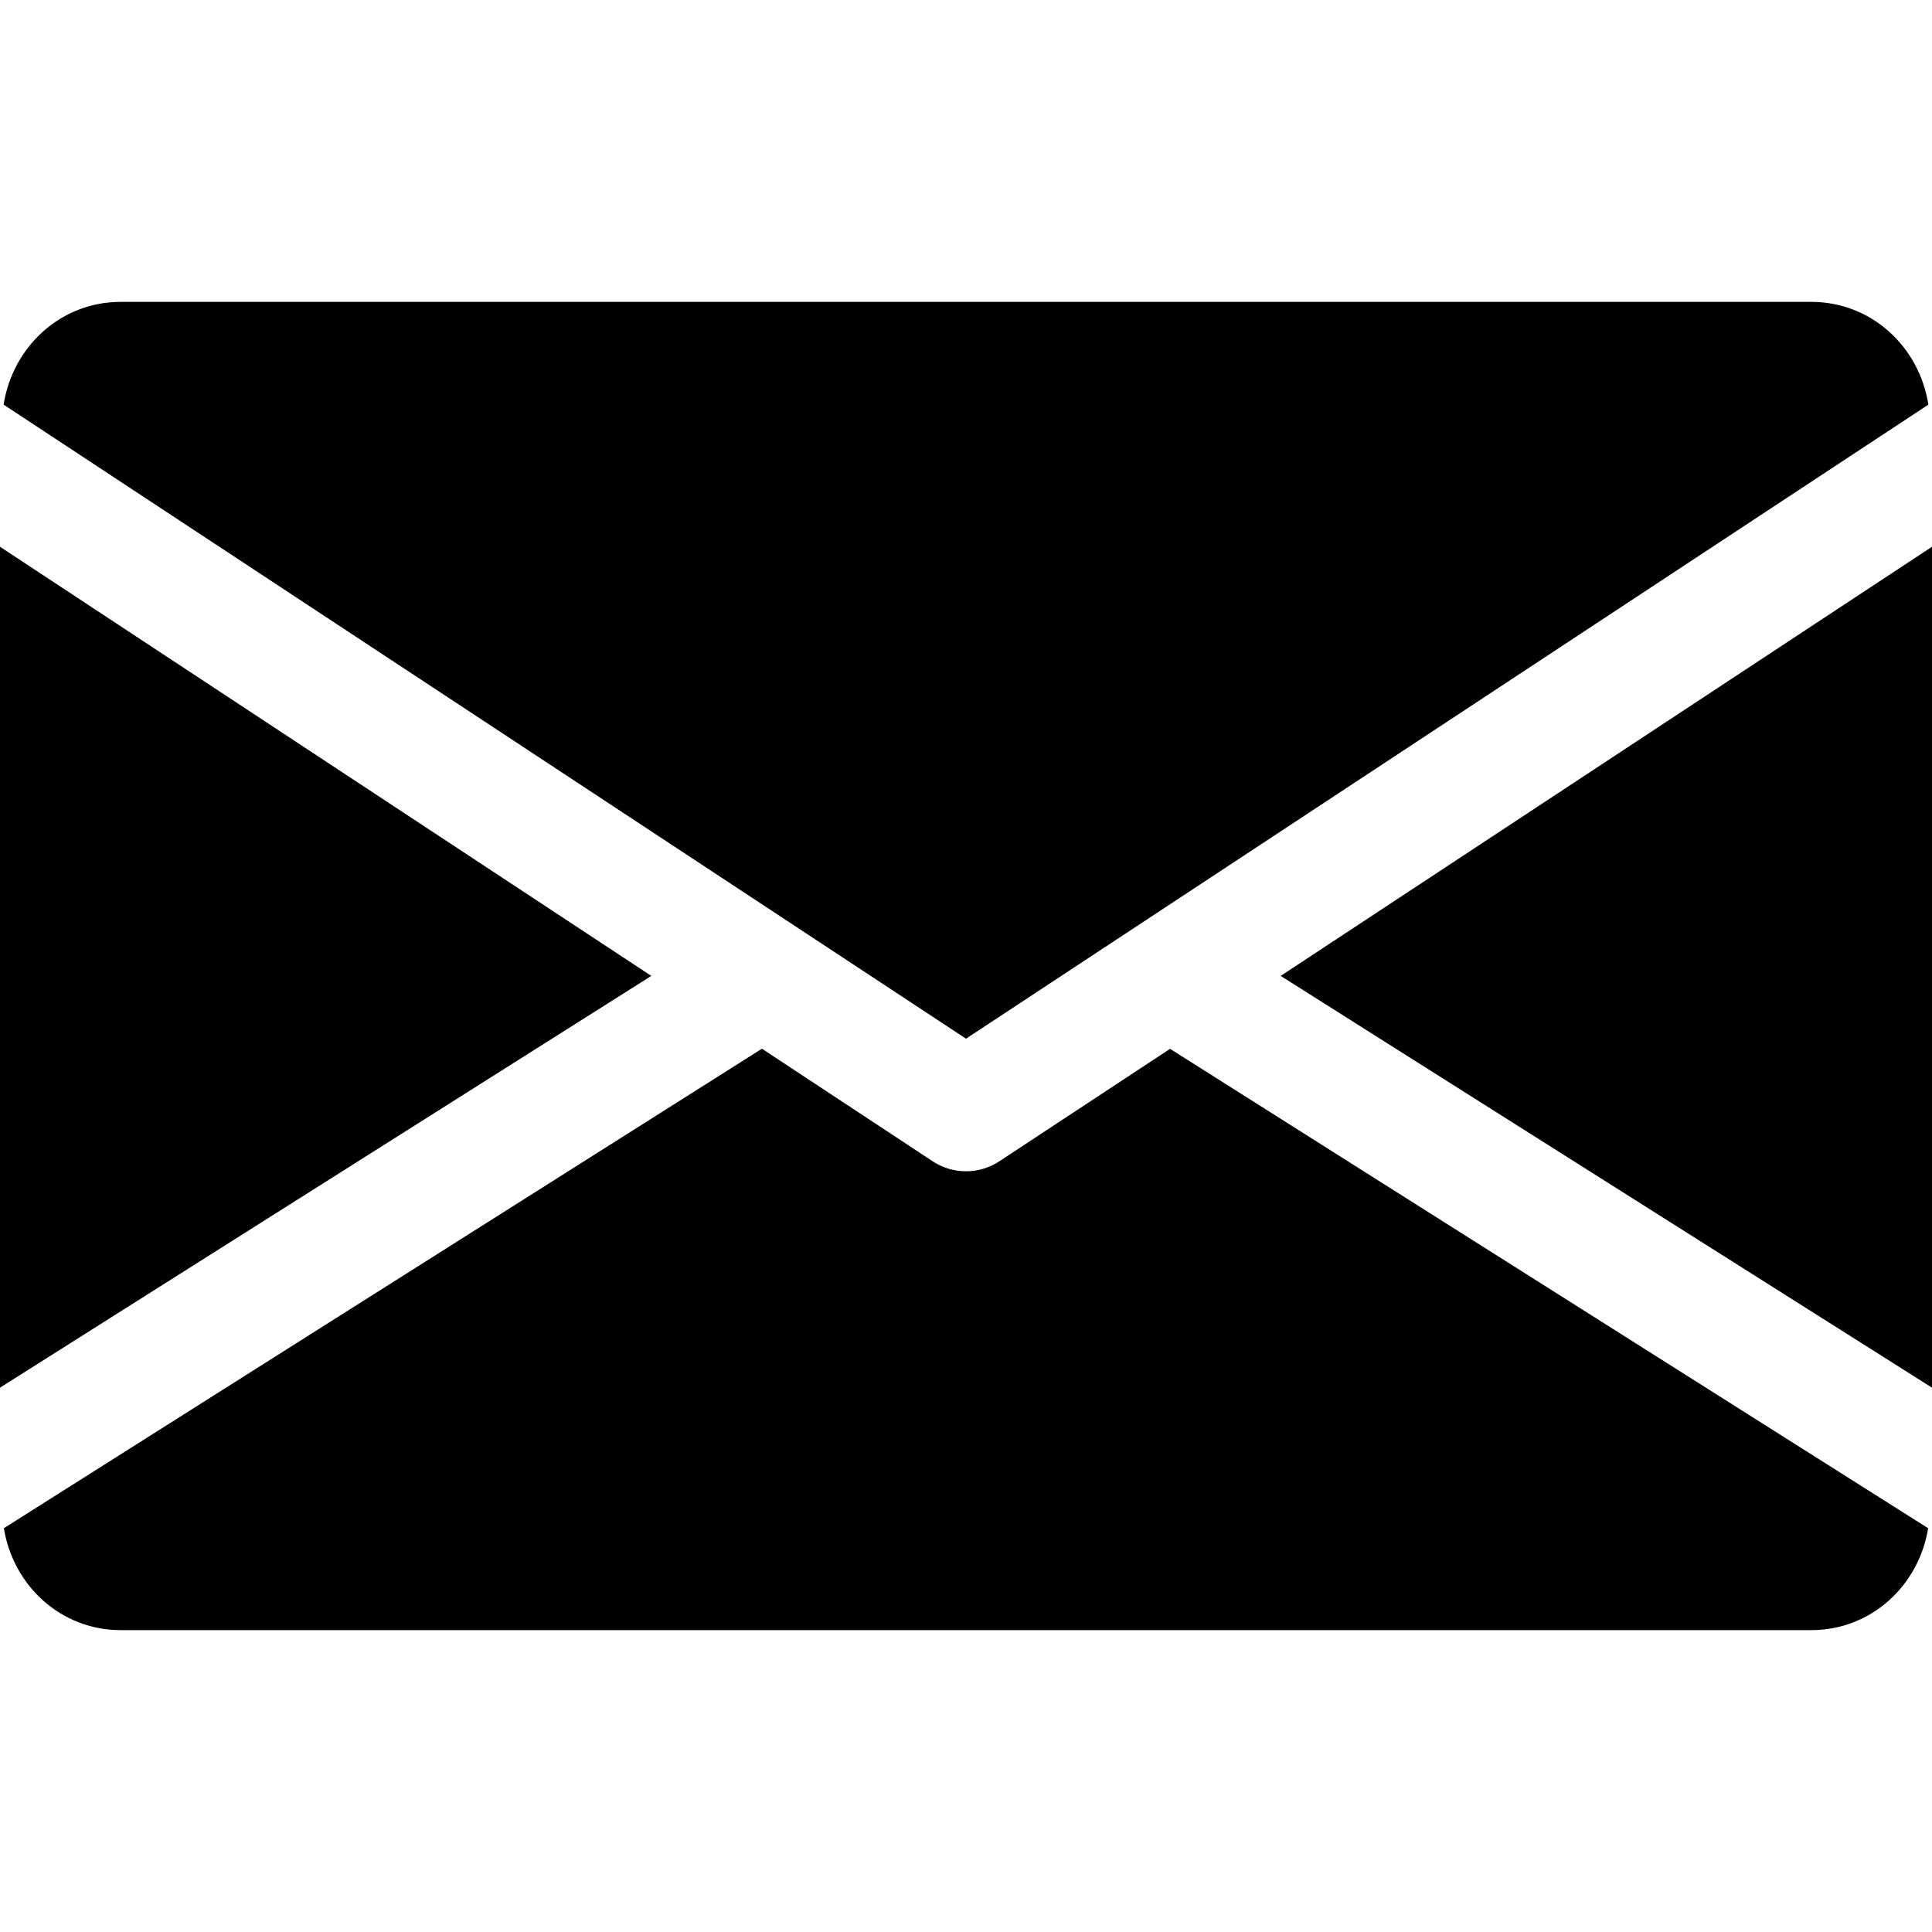
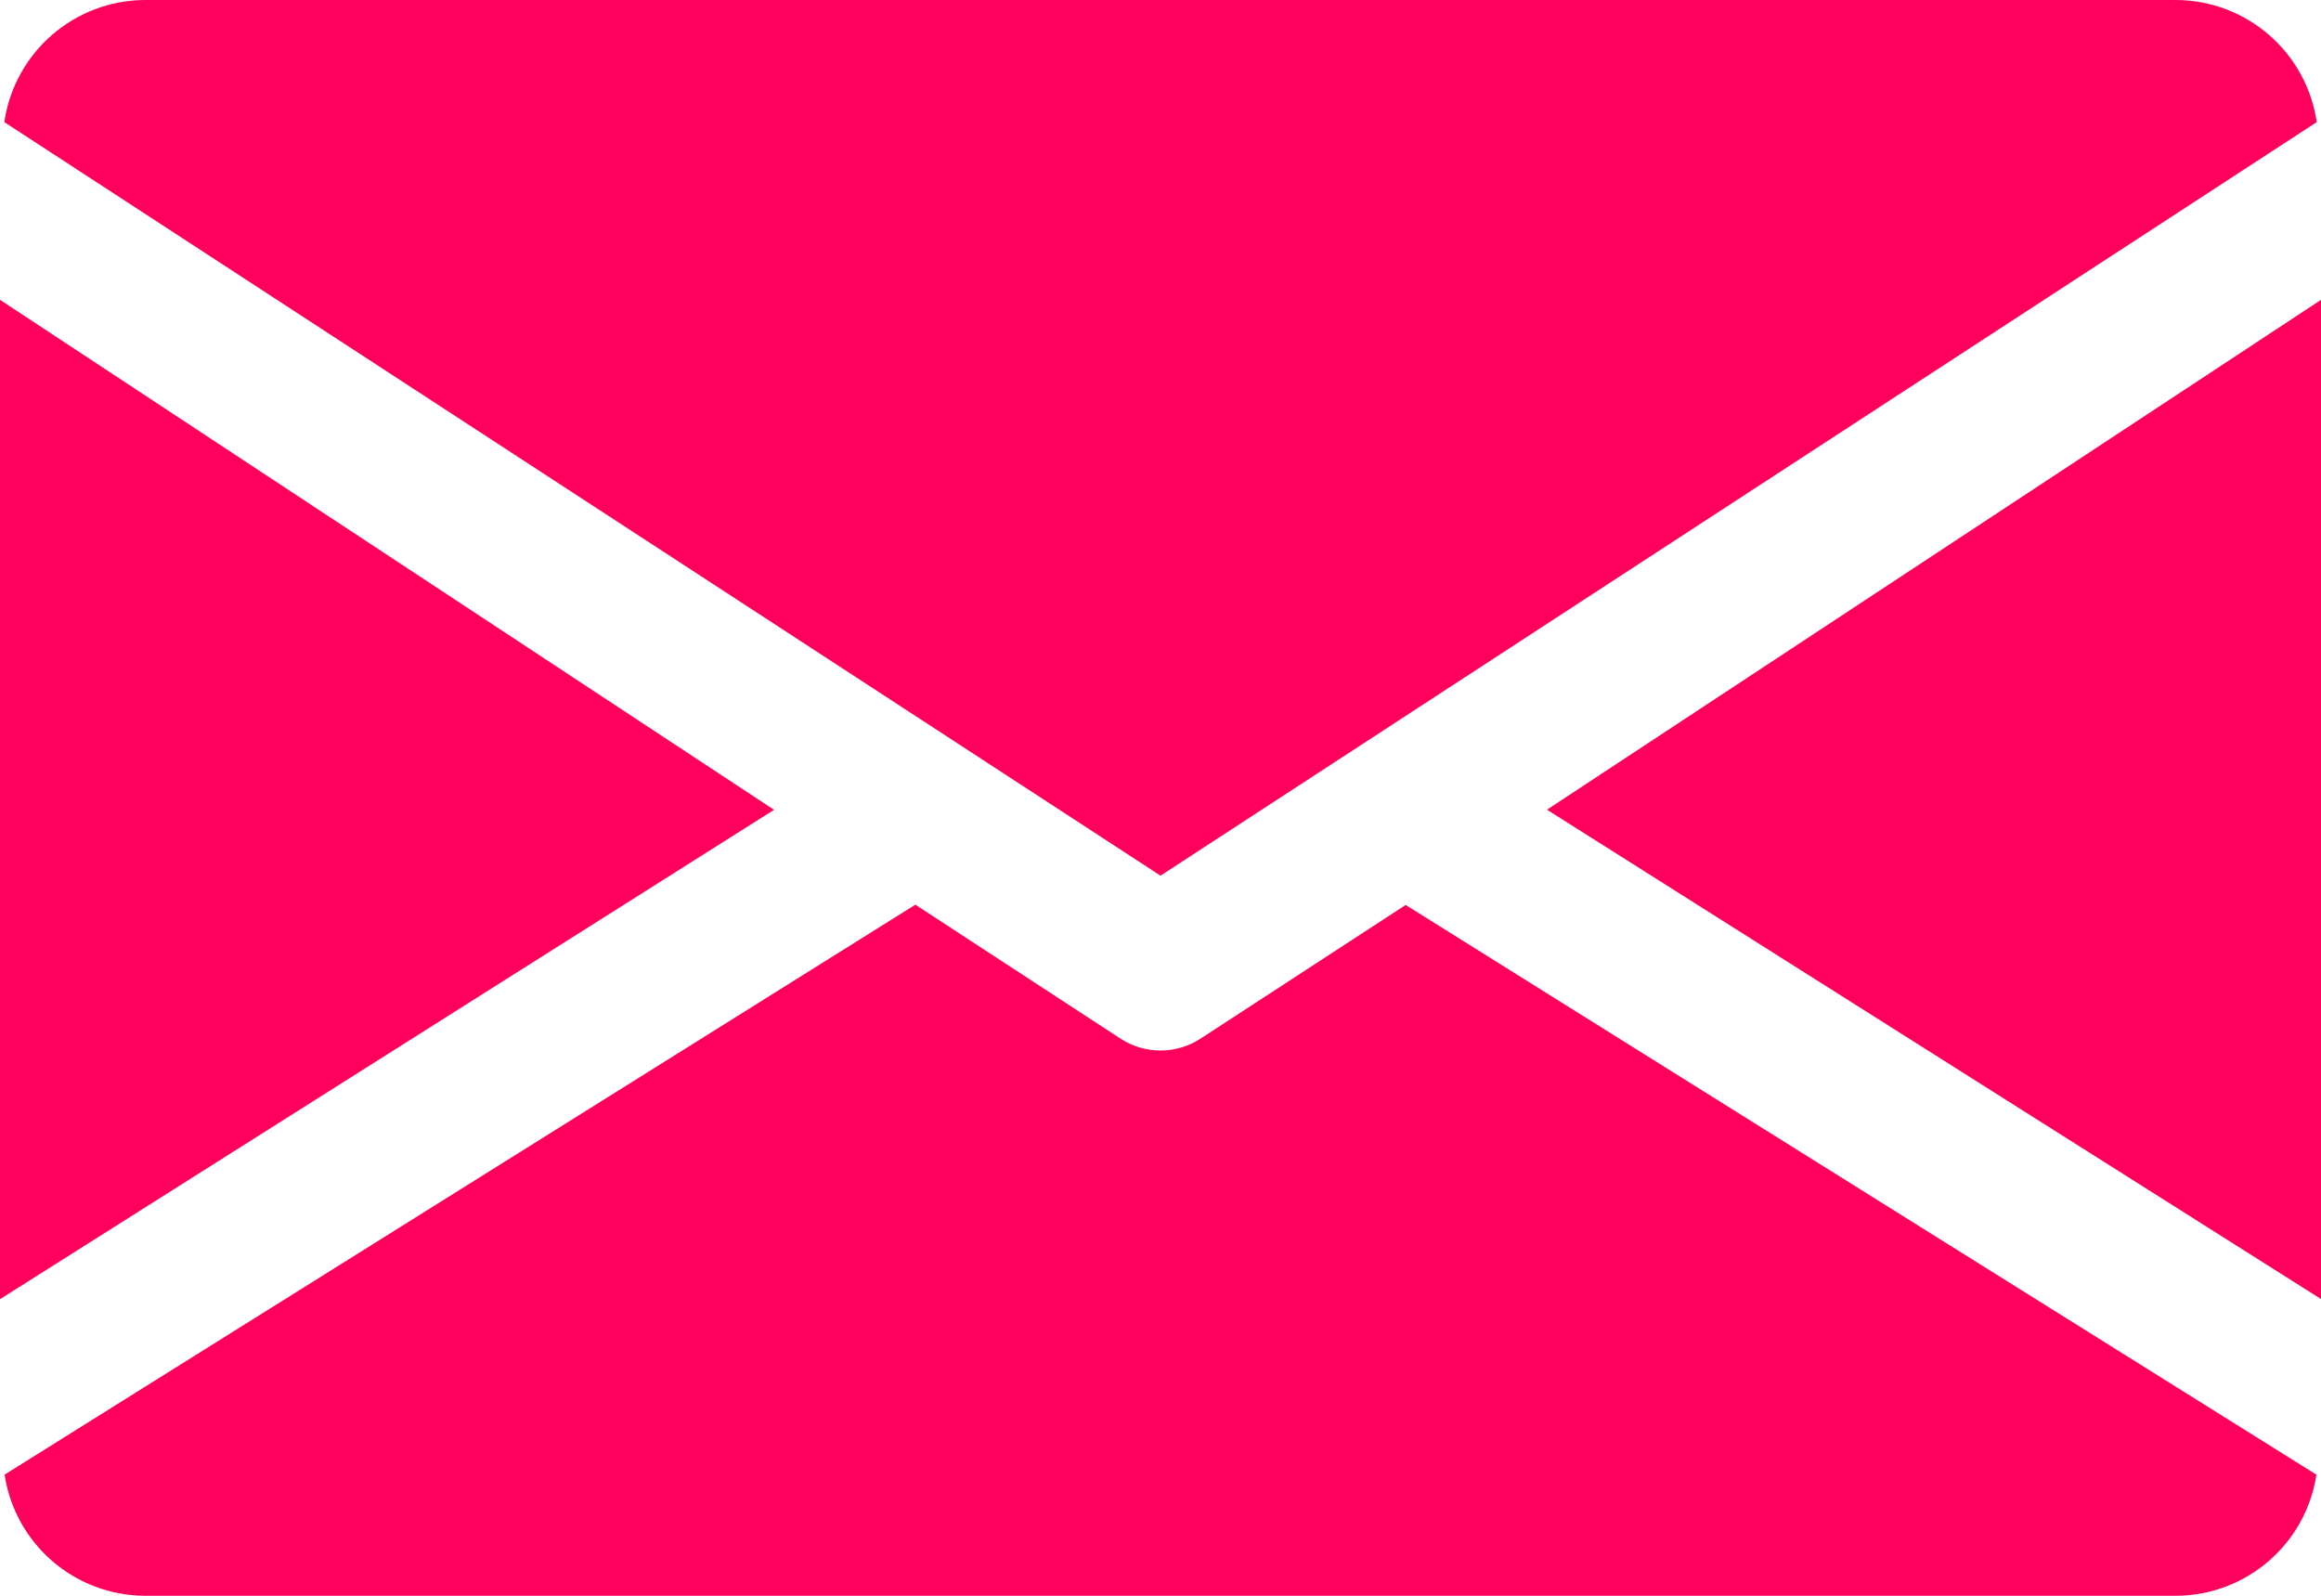
- <svg xmlns="http://www.w3.org/2000/svg" version="1.1" id="Capa_1" x="0px" y="0px" viewBox="0 0 512 512" style="enable-background:new 0 0 512 512;" xml:space="preserve">
-   <g>
-     <g>
-       <polygon points="339.392,258.624 512,367.744 512,144.896   " />
+ <svg xmlns="http://www.w3.org/2000/svg" width="72.727" height="50" viewBox="0 0 72.727 50">
+   <g id="email" transform="translate(0 -80)">
+     <g id="Groupe_30" data-name="Groupe 30" transform="translate(48.474 89.39)">
+       <g id="Groupe_29" data-name="Groupe 29">
+         <path id="Tracé_18" data-name="Tracé 18" d="M339.392,160.876l24.254,15.333V144.9Z" transform="translate(-339.392 -144.896)" fill="#ff005c" />
+       </g>
+     </g>
+     <g id="Groupe_32" data-name="Groupe 32" transform="translate(0 89.39)">
+       <g id="Groupe_31" data-name="Groupe 31">
+         <path id="Tracé_19" data-name="Tracé 19" d="M0,144.9v31.313l24.254-15.333Z" transform="translate(0 -144.896)" fill="#ff005c" />
+       </g>
+     </g>
+     <g id="Groupe_34" data-name="Groupe 34" transform="translate(0.135 80)">
+       <g id="Groupe_33" data-name="Groupe 33">
+         <path id="Tracé_20" data-name="Tracé 20" d="M69.008,80H5.369A4.473,4.473,0,0,0,.96,83.826l36.229,23.611L73.418,83.826A4.473,4.473,0,0,0,69.008,80Z" transform="translate(-0.96 -80)" fill="#ff005c" />
+       </g>
+     </g>
+     <g id="Groupe_36" data-name="Groupe 36" transform="translate(0.144 108.35)">
+       <g id="Groupe_35" data-name="Groupe 35">
+         <path id="Tracé_21" data-name="Tracé 21" d="M44.926,277.925l-6.432,4.191a2.3,2.3,0,0,1-2.5,0l-6.432-4.2L1.024,295.775a4.466,4.466,0,0,0,4.4,3.795H69.063a4.466,4.466,0,0,0,4.4-3.795Z" transform="translate(-1.024 -277.92)" fill="#ff005c" />
+       </g>
    </g>
  </g>
-   <g>
-     <g>
-       <polygon points="0,144.896 0,367.744 172.608,258.624   " />
-     </g>
-   </g>
-   <g>
-     <g>
-       <path d="M480,80H32C16.032,80,3.36,91.904,0.96,107.232L256,275.264l255.04-168.032C508.64,91.904,495.968,80,480,80z" />
-     </g>
-   </g>
-   <g>
-     <g>
-       <path d="M310.08,277.952l-45.28,29.824c-2.688,1.76-5.728,2.624-8.8,2.624c-3.072,0-6.112-0.864-8.8-2.624l-45.28-29.856    L1.024,404.992C3.488,420.192,16.096,432,32,432h448c15.904,0,28.512-11.808,30.976-27.008L310.08,277.952z" />
-     </g>
-   </g>
-   <g>
- </g>
-   <g>
- </g>
-   <g>
- </g>
-   <g>
- </g>
-   <g>
- </g>
-   <g>
- </g>
-   <g>
- </g>
-   <g>
- </g>
-   <g>
- </g>
-   <g>
- </g>
-   <g>
- </g>
-   <g>
- </g>
-   <g>
- </g>
-   <g>
- </g>
-   <g>
- </g>
</svg>
